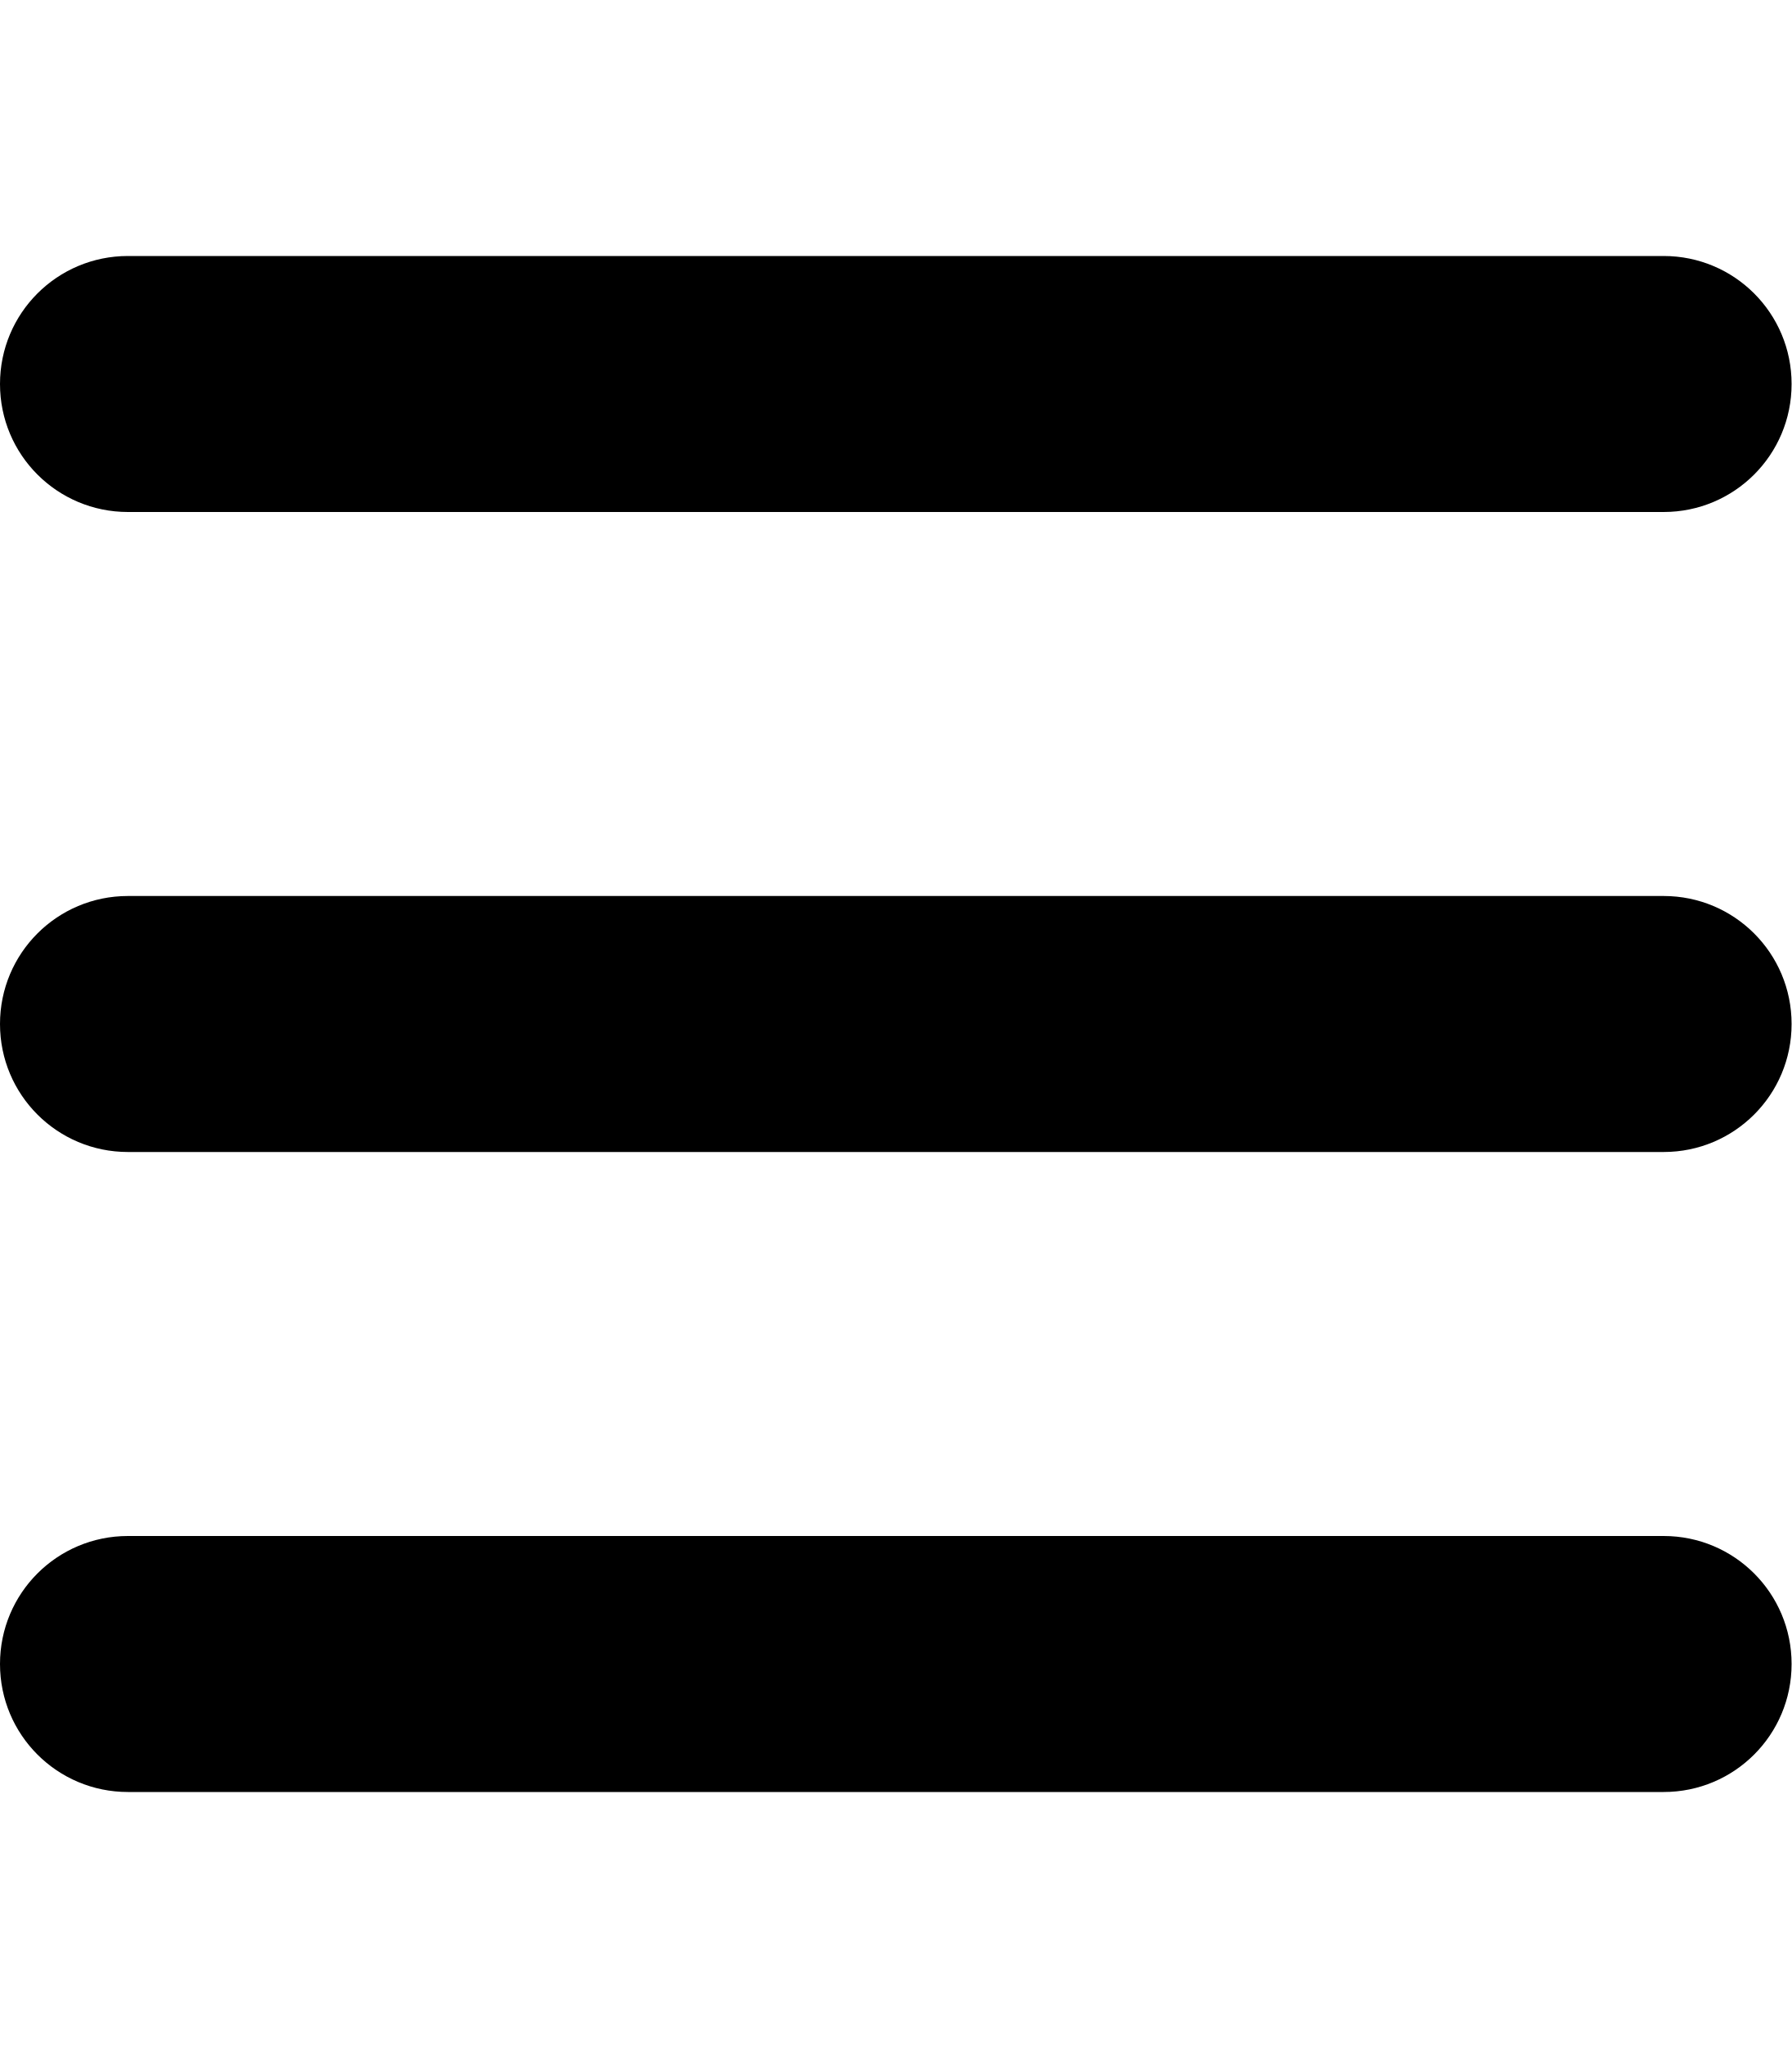
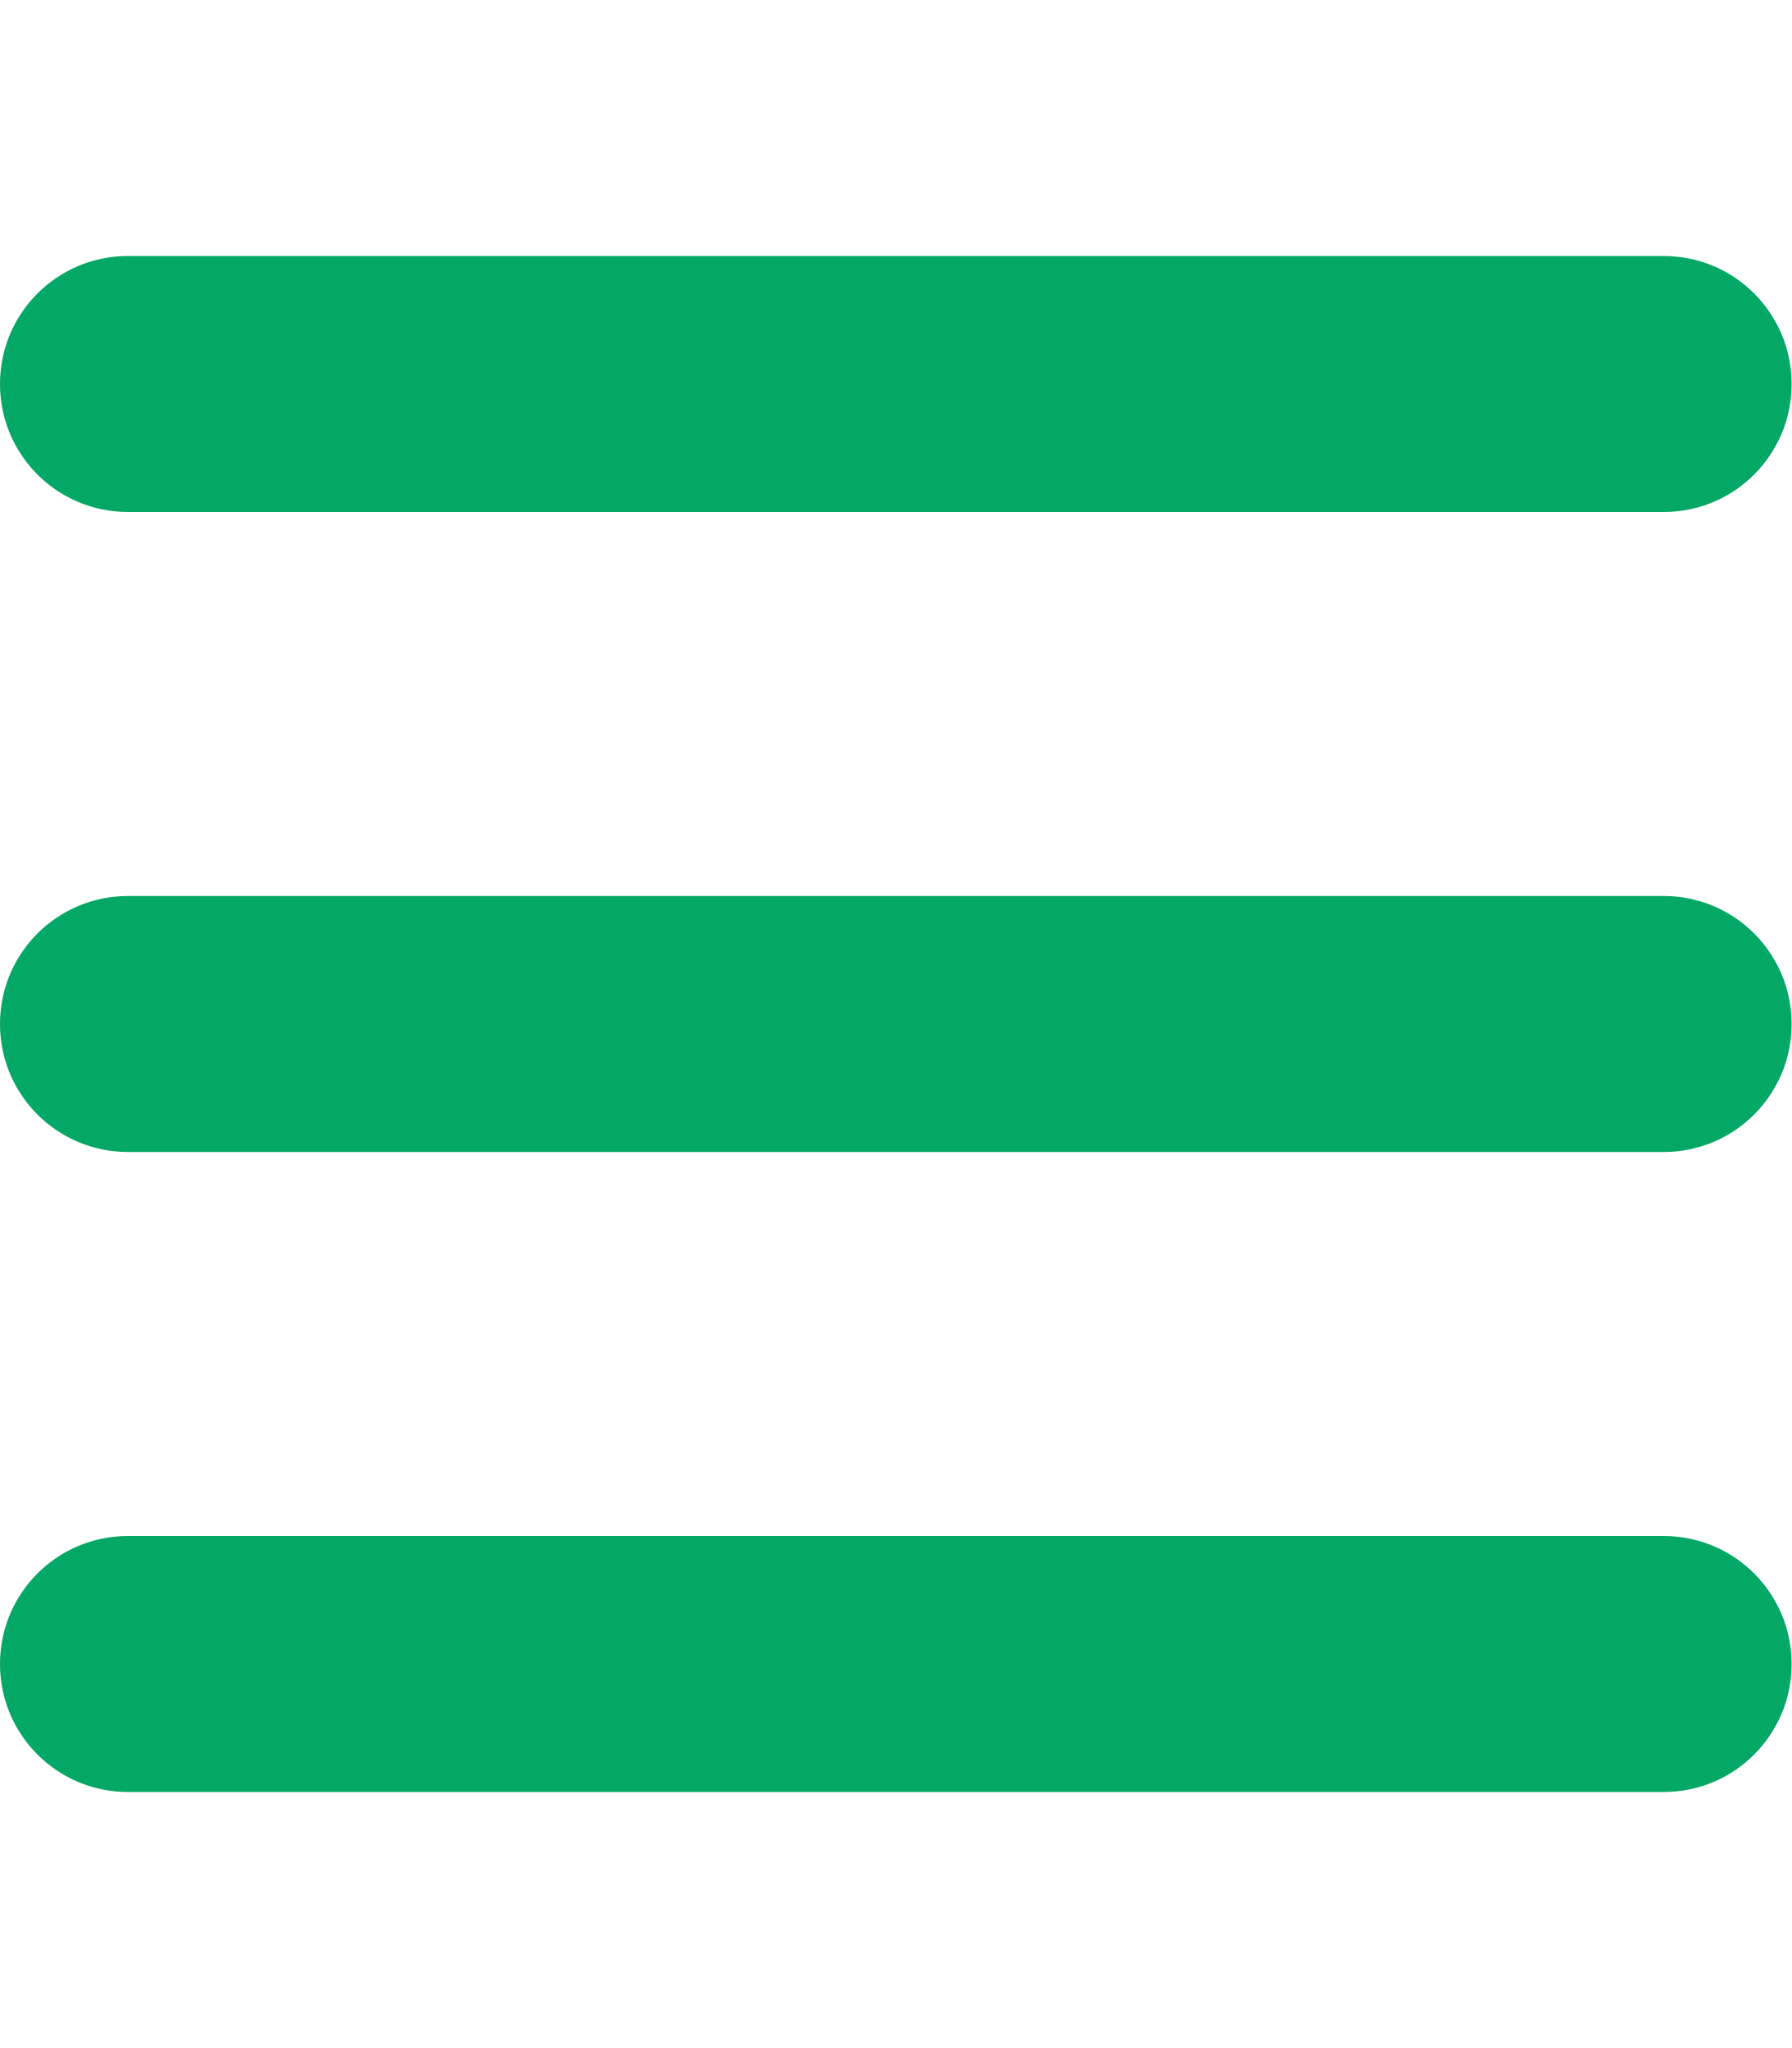
<svg xmlns="http://www.w3.org/2000/svg" viewBox="0 0 448 512">
-   <path d="M0 96C0 78.3 14.3 64 32 64l384 0c17.7 0 32 14.3 32 32s-14.3 32-32 32L32 128C14.3 128 0 113.7 0 96zM0 256c0-17.7 14.3-32 32-32l384 0c17.7 0 32 14.3 32 32s-14.3 32-32 32L32 288c-17.7 0-32-14.3-32-32zM448 416c0 17.7-14.3 32-32 32L32 448c-17.7 0-32-14.3-32-32s14.3-32 32-32l384 0c17.7 0 32 14.3 32 32z" />
+   <path fill="#03a866" d="M0 96C0 78.3 14.3 64 32 64l384 0c17.7 0 32 14.3 32 32s-14.3 32-32 32L32 128C14.3 128 0 113.7 0 96zM0 256c0-17.7 14.3-32 32-32l384 0c17.7 0 32 14.3 32 32s-14.3 32-32 32L32 288c-17.7 0-32-14.3-32-32zM448 416c0 17.7-14.3 32-32 32L32 448c-17.7 0-32-14.3-32-32s14.3-32 32-32l384 0c17.7 0 32 14.3 32 32z" />
</svg>
